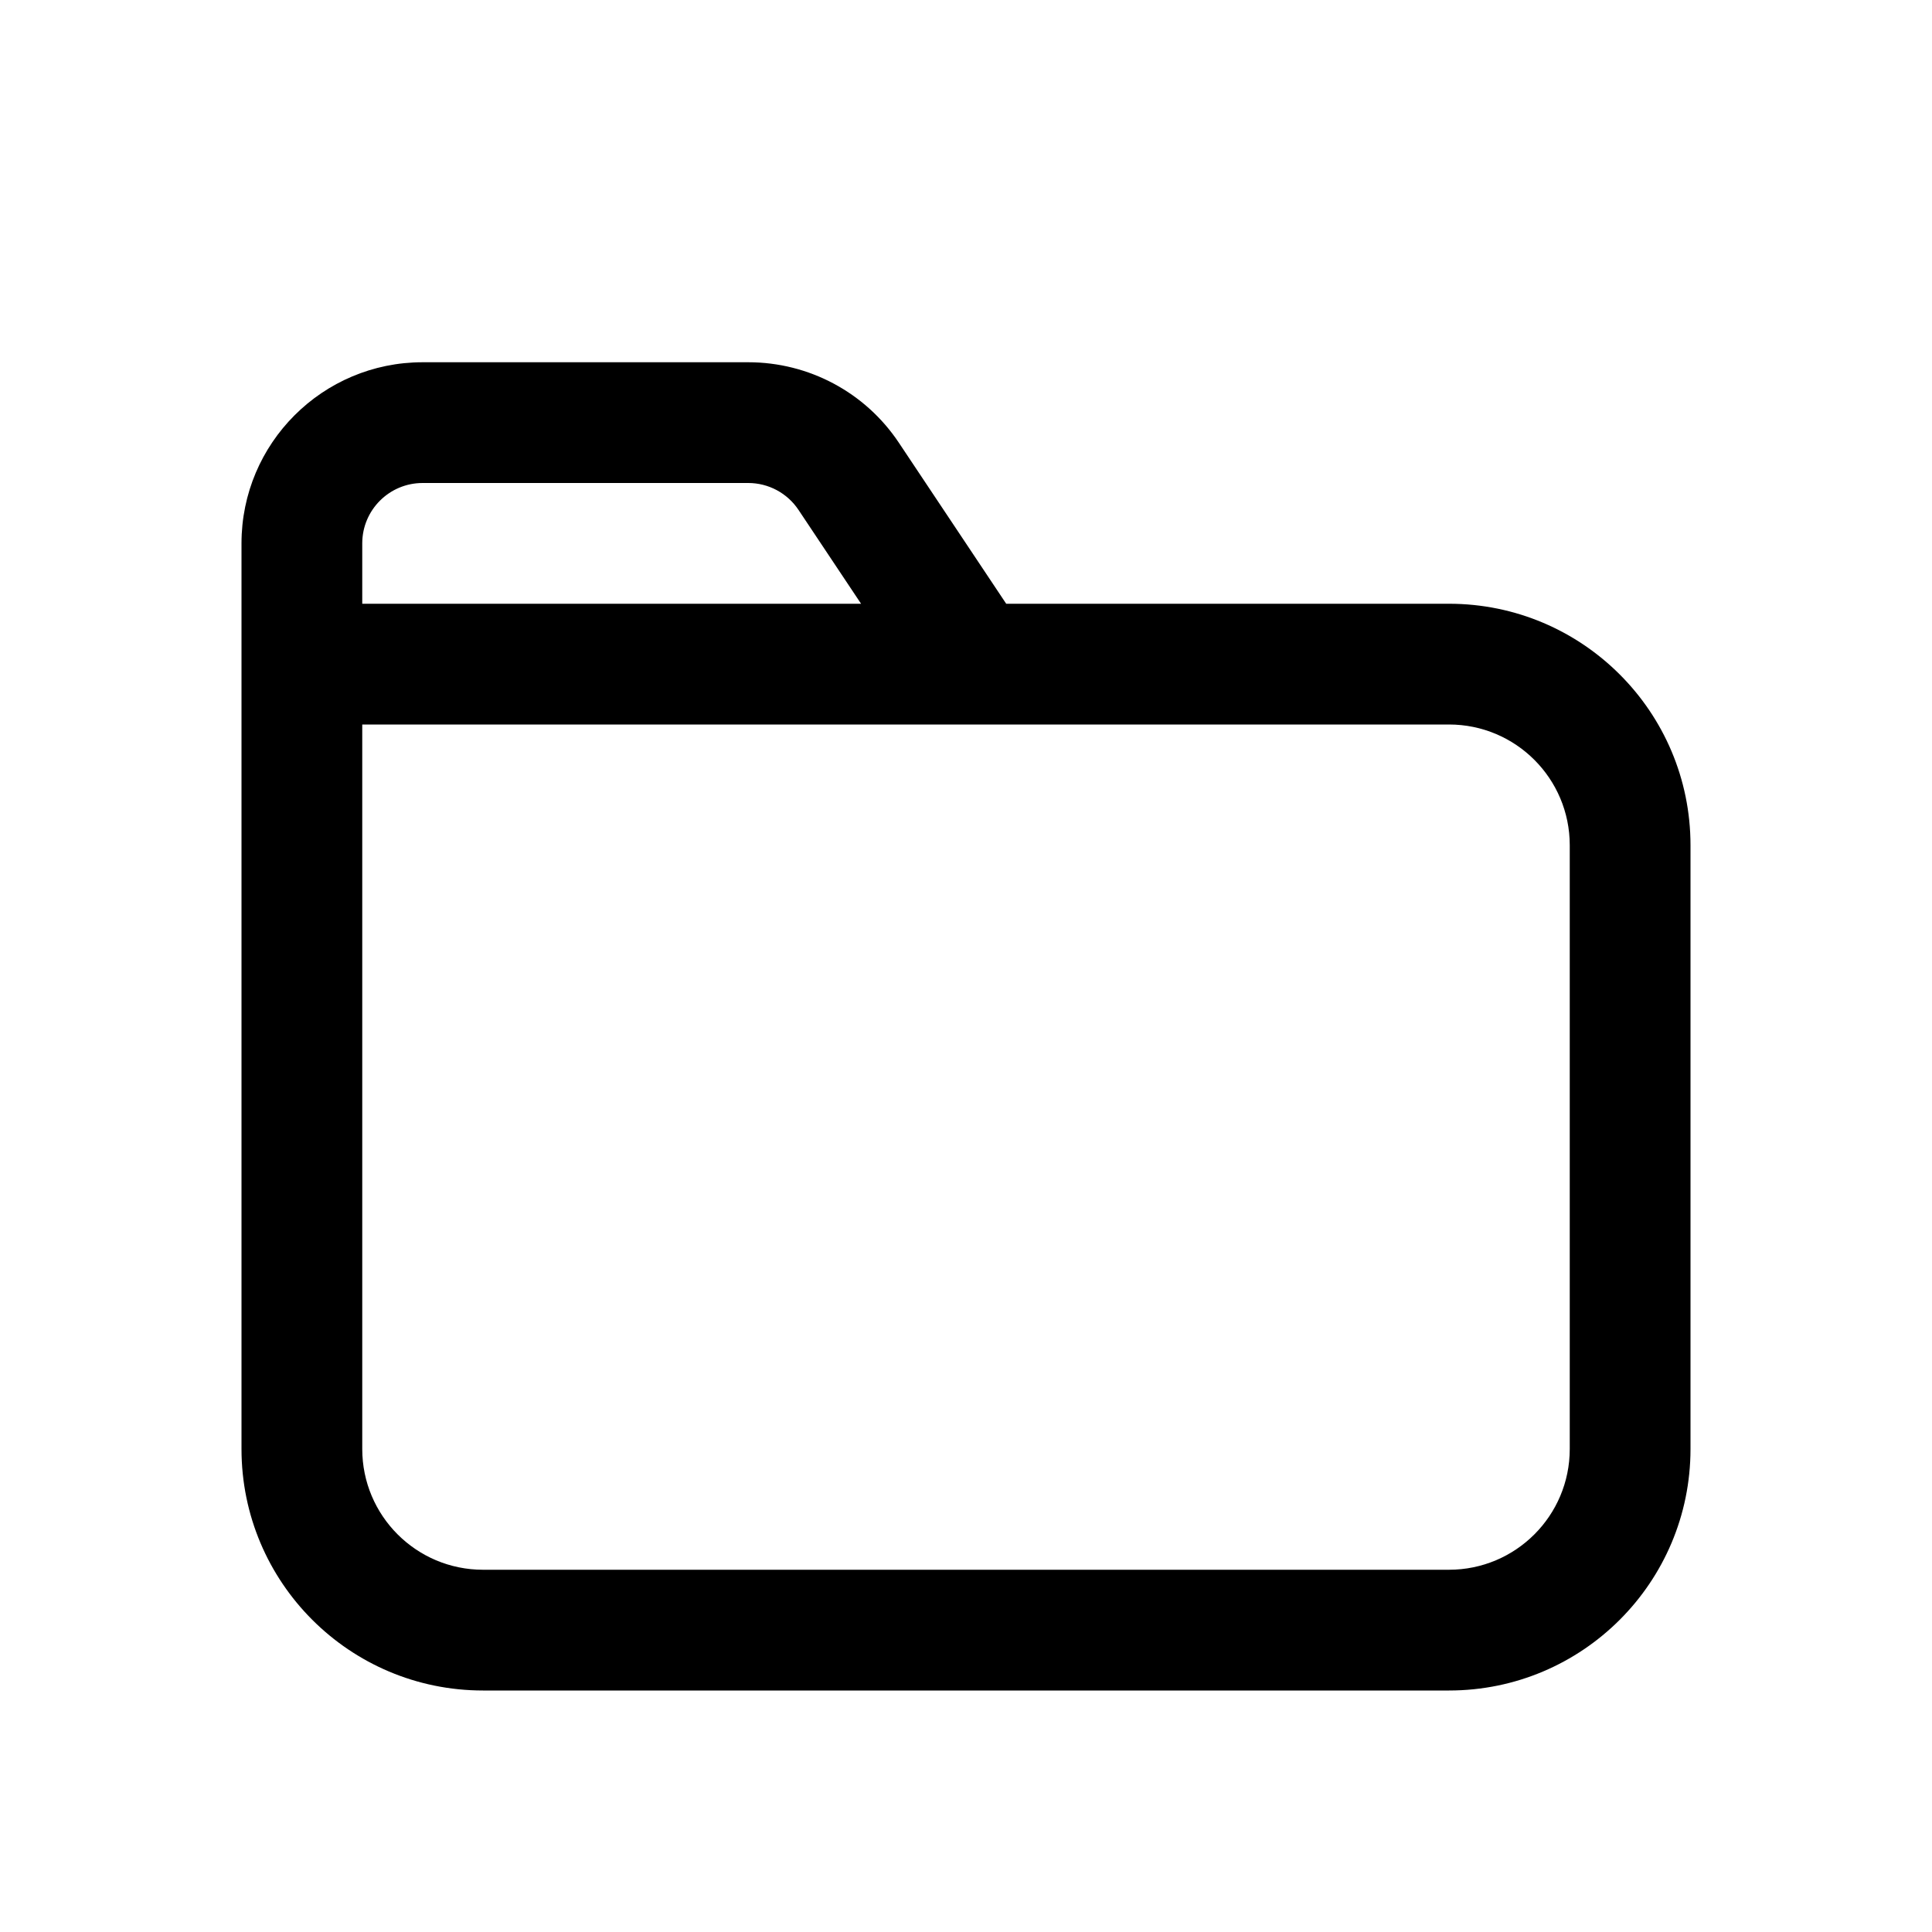
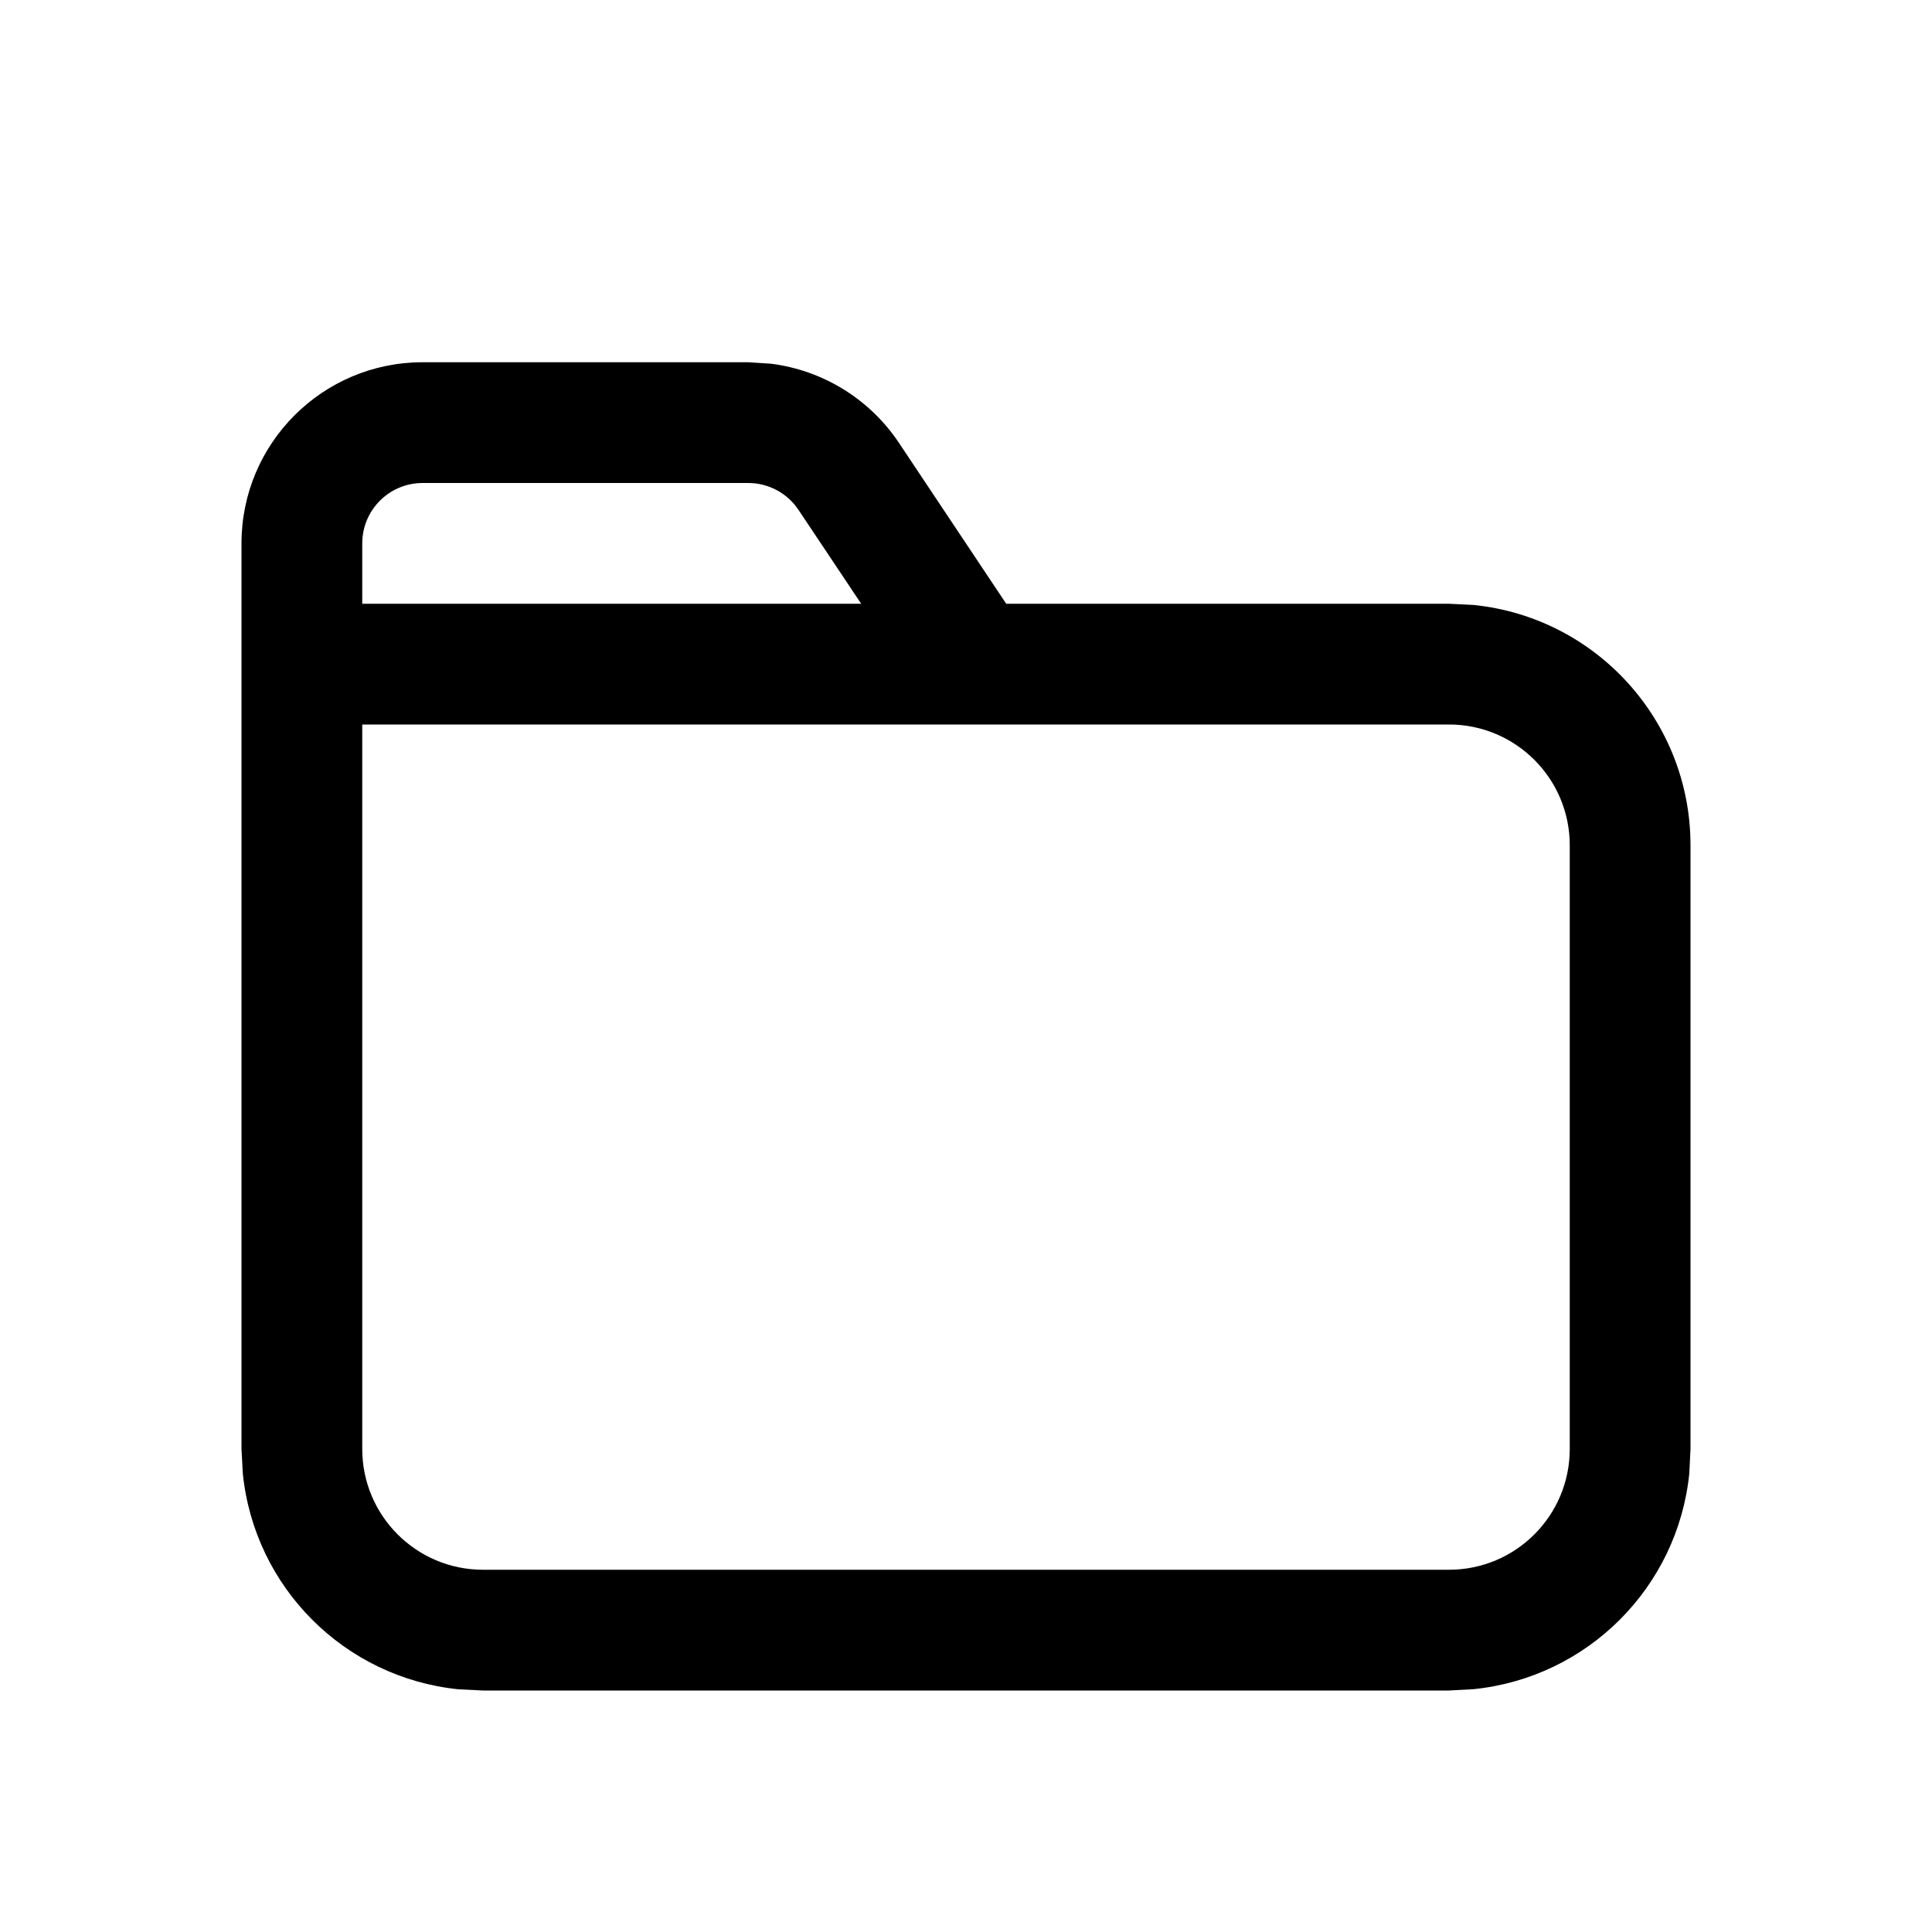
<svg xmlns="http://www.w3.org/2000/svg" width="16" height="16" viewBox="0 0 16 16">
-   <path fill="currentColor" fill-rule="evenodd" d="M3.5 4h2.697a.5.5 0 01.416.223L7.131 5H3v-.5a.5.5 0 01.5-.5M2 5v-.5A1.5 1.5 0 013.5 3h2.697c.502 0 .97.25 1.248.668L8.333 5H12a2 2 0 012 2v5a2 2 0 01-2 2H4a2 2 0 01-2-2zm7 1H3v6a1 1 0 001 1h8a1 1 0 001-1V7a1 1 0 00-1-1z" clip-rule="evenodd" />
+   <path fill="currentColor" d="M6.384 3.012a1.5 1.5 0 011.061.656L8.333 5H12l.204.01A2 2 0 0114 7v5l-.01.204a2 2 0 01-1.786 1.785L12 14H4l-.204-.01a2 2 0 01-1.785-1.786L2 12V4.5A1.5 1.5 0 013.5 3h2.697zM3 12a1 1 0 001 1h8a1 1 0 001-1V7a1 1 0 00-1-1H3zm.5-8a.5.5 0 00-.5.5V5h4.132l-.519-.777A.5.5 0 006.197 4z" />
</svg>
